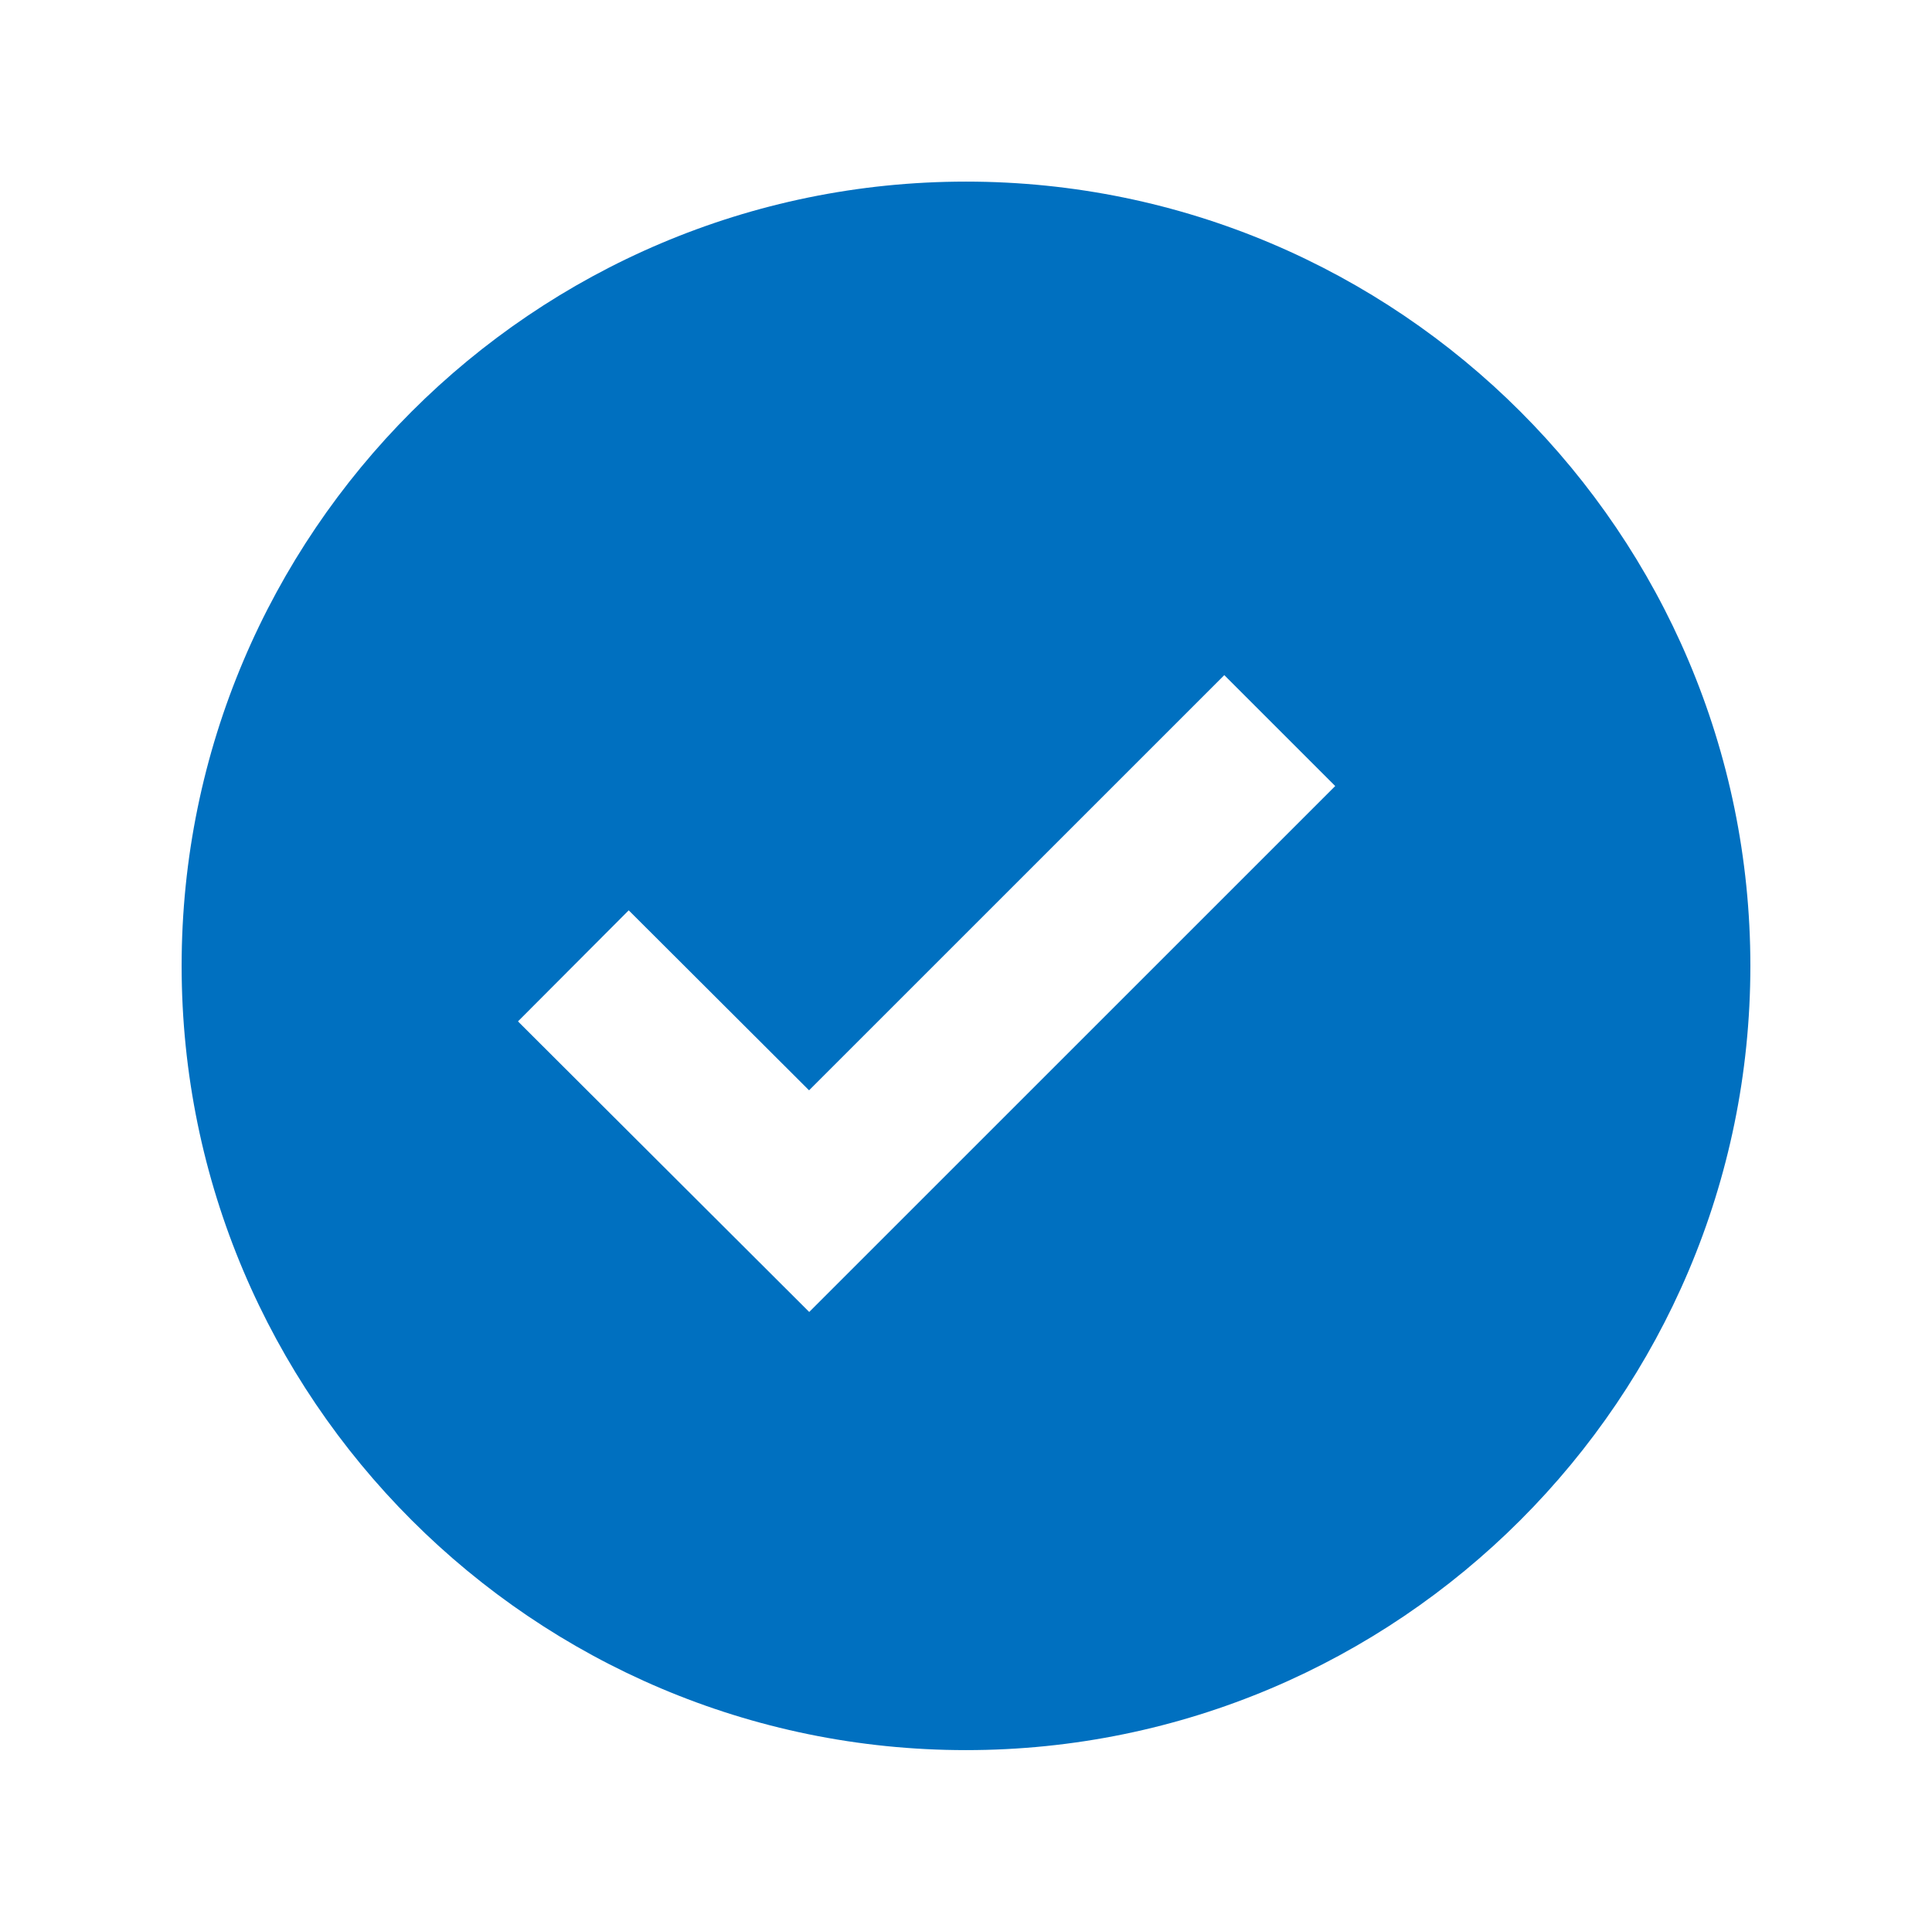
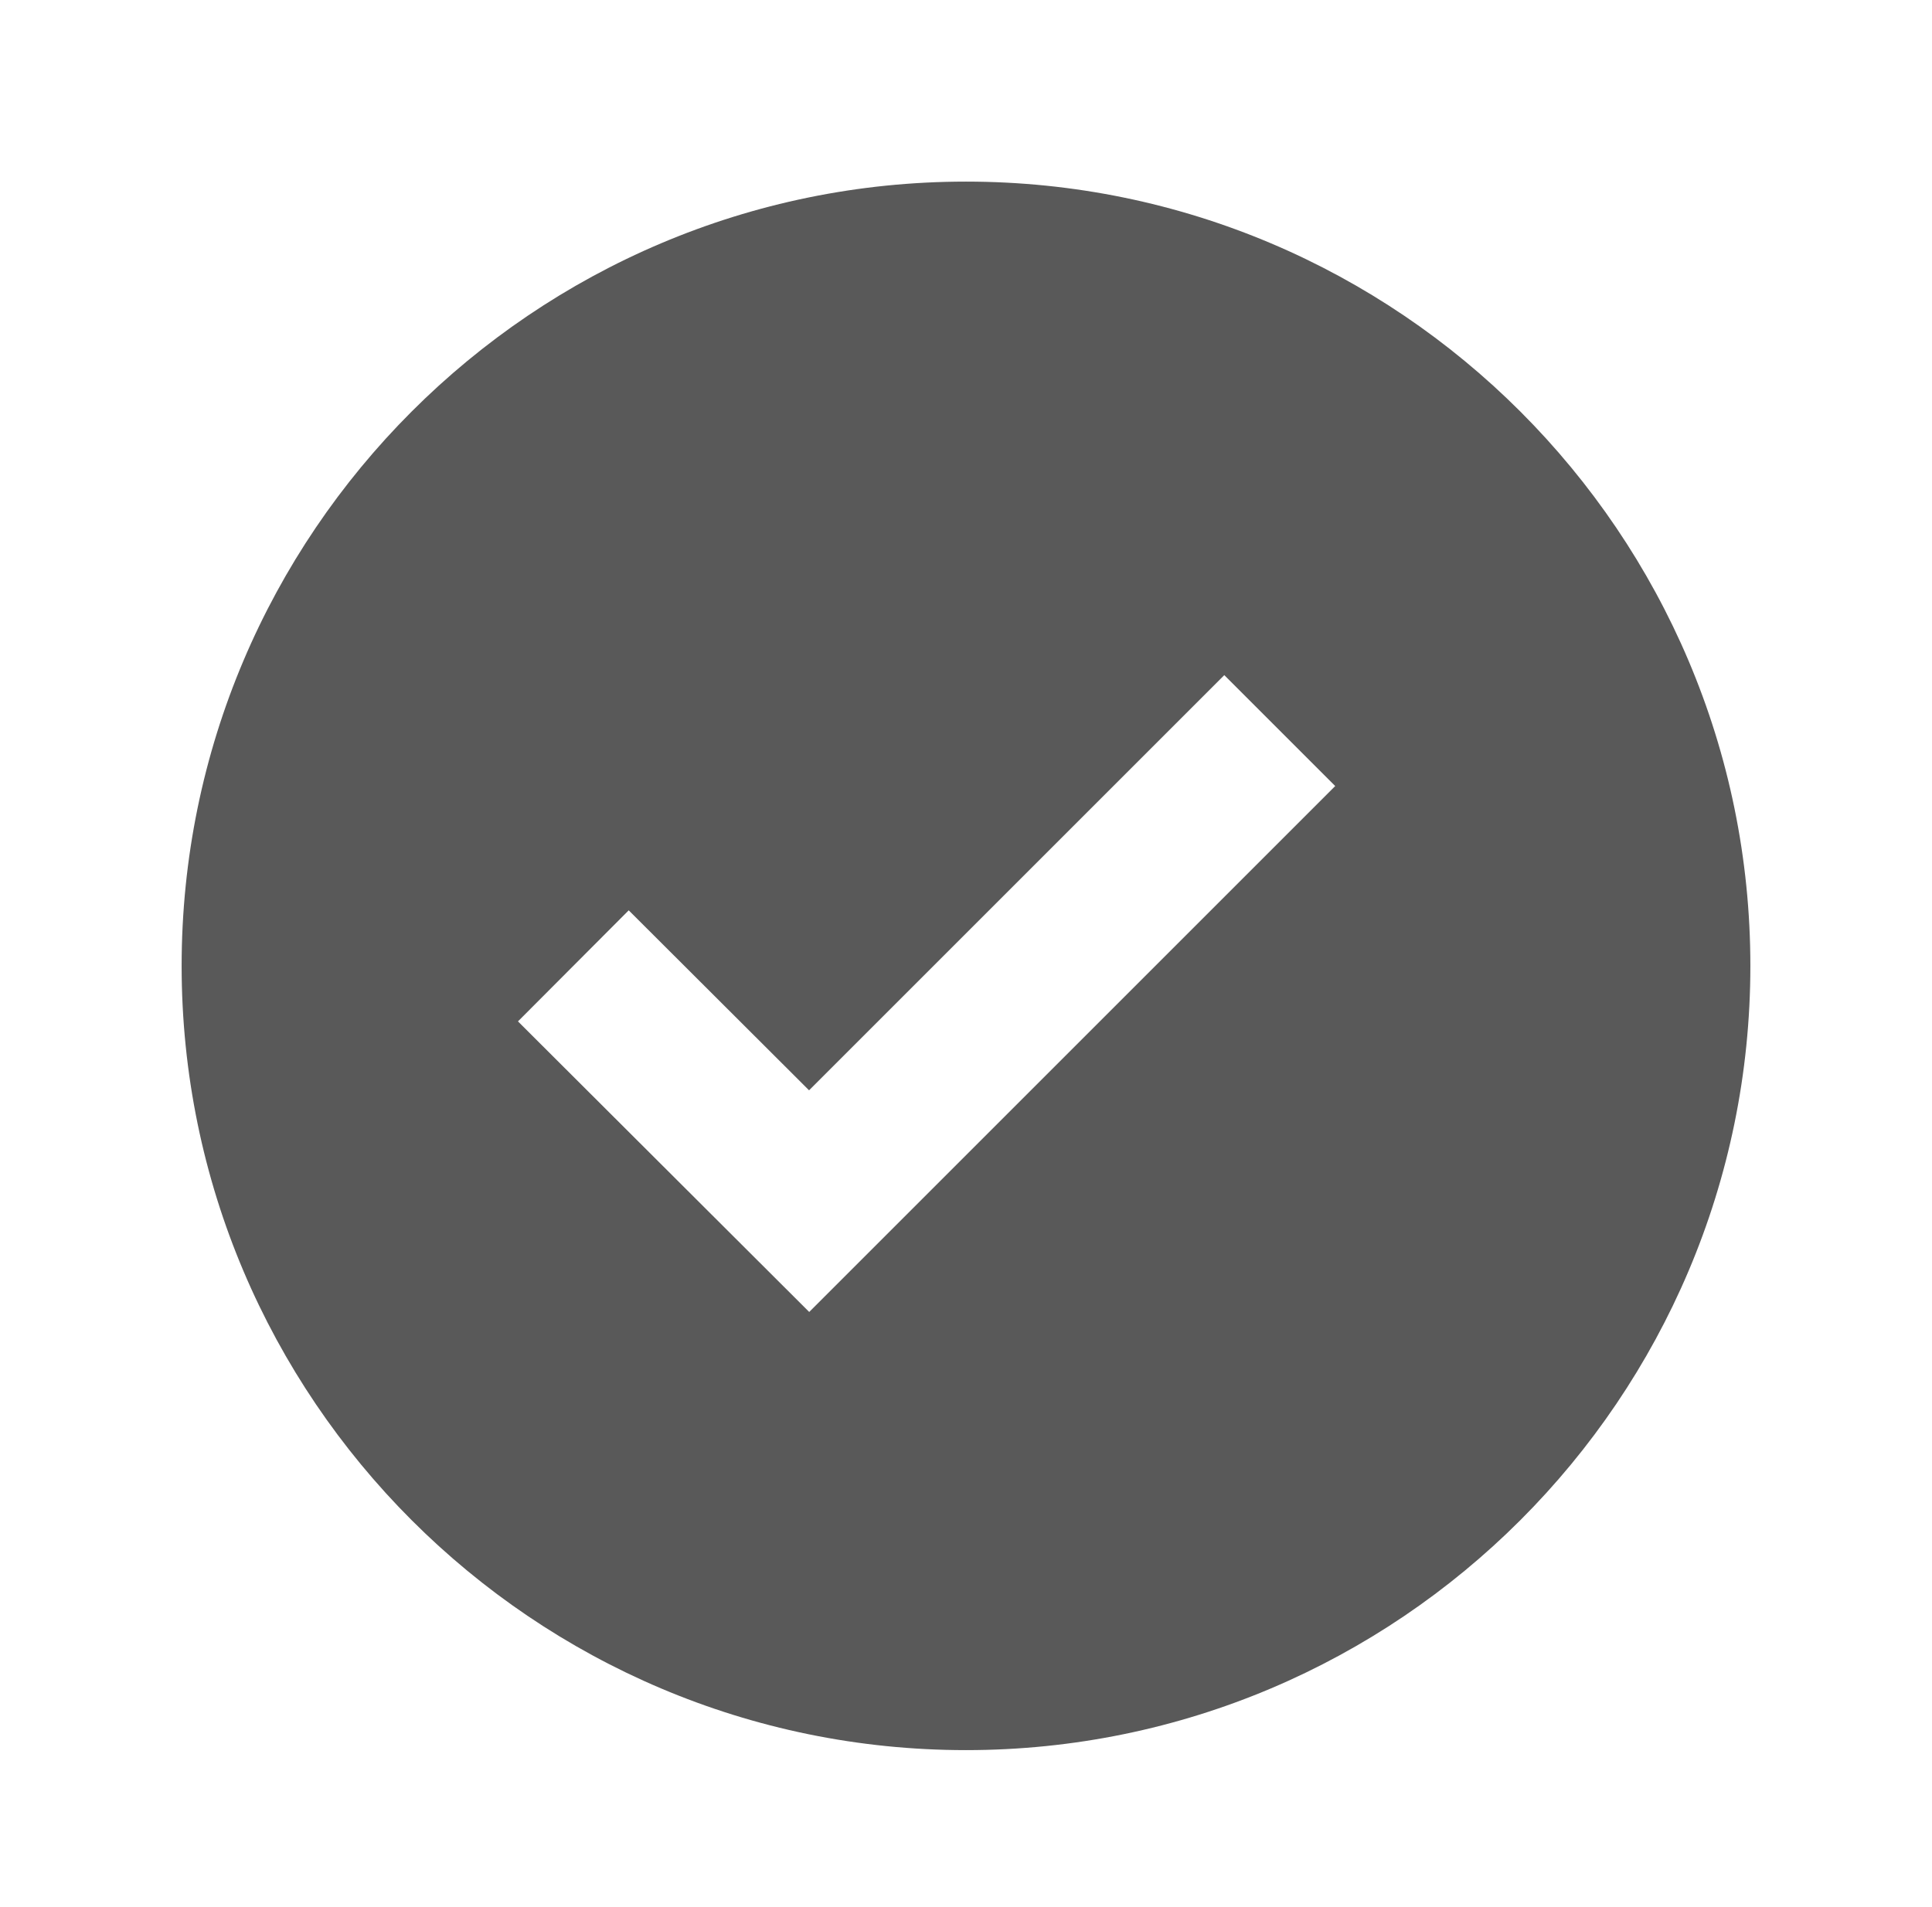
<svg xmlns="http://www.w3.org/2000/svg" width="78" height="77" xml:space="preserve" overflow="hidden">
  <g transform="translate(-694 -165)">
    <g>
      <g>
        <g>
          <g>
-             <path d="M733 172.333C715.539 172.333 701.333 186.539 701.333 204 701.333 221.461 715.539 235.667 733 235.667 750.461 235.667 764.667 221.461 764.667 204 764.667 186.539 750.461 172.333 733 172.333ZM726.67 217.975 714.912 206.242 719.383 201.758 726.664 209.025 743.428 192.261 747.906 196.739 726.67 217.975Z" fill="#0070C0" fill-rule="nonzero" fill-opacity="1" />
+             <path d="M733 172.333C715.539 172.333 701.333 186.539 701.333 204 701.333 221.461 715.539 235.667 733 235.667 750.461 235.667 764.667 221.461 764.667 204 764.667 186.539 750.461 172.333 733 172.333ZM726.67 217.975 714.912 206.242 719.383 201.758 726.664 209.025 743.428 192.261 747.906 196.739 726.67 217.975Z" fill="#595959" fill-rule="nonzero" fill-opacity="1" />
          </g>
        </g>
      </g>
    </g>
  </g>
</svg>
